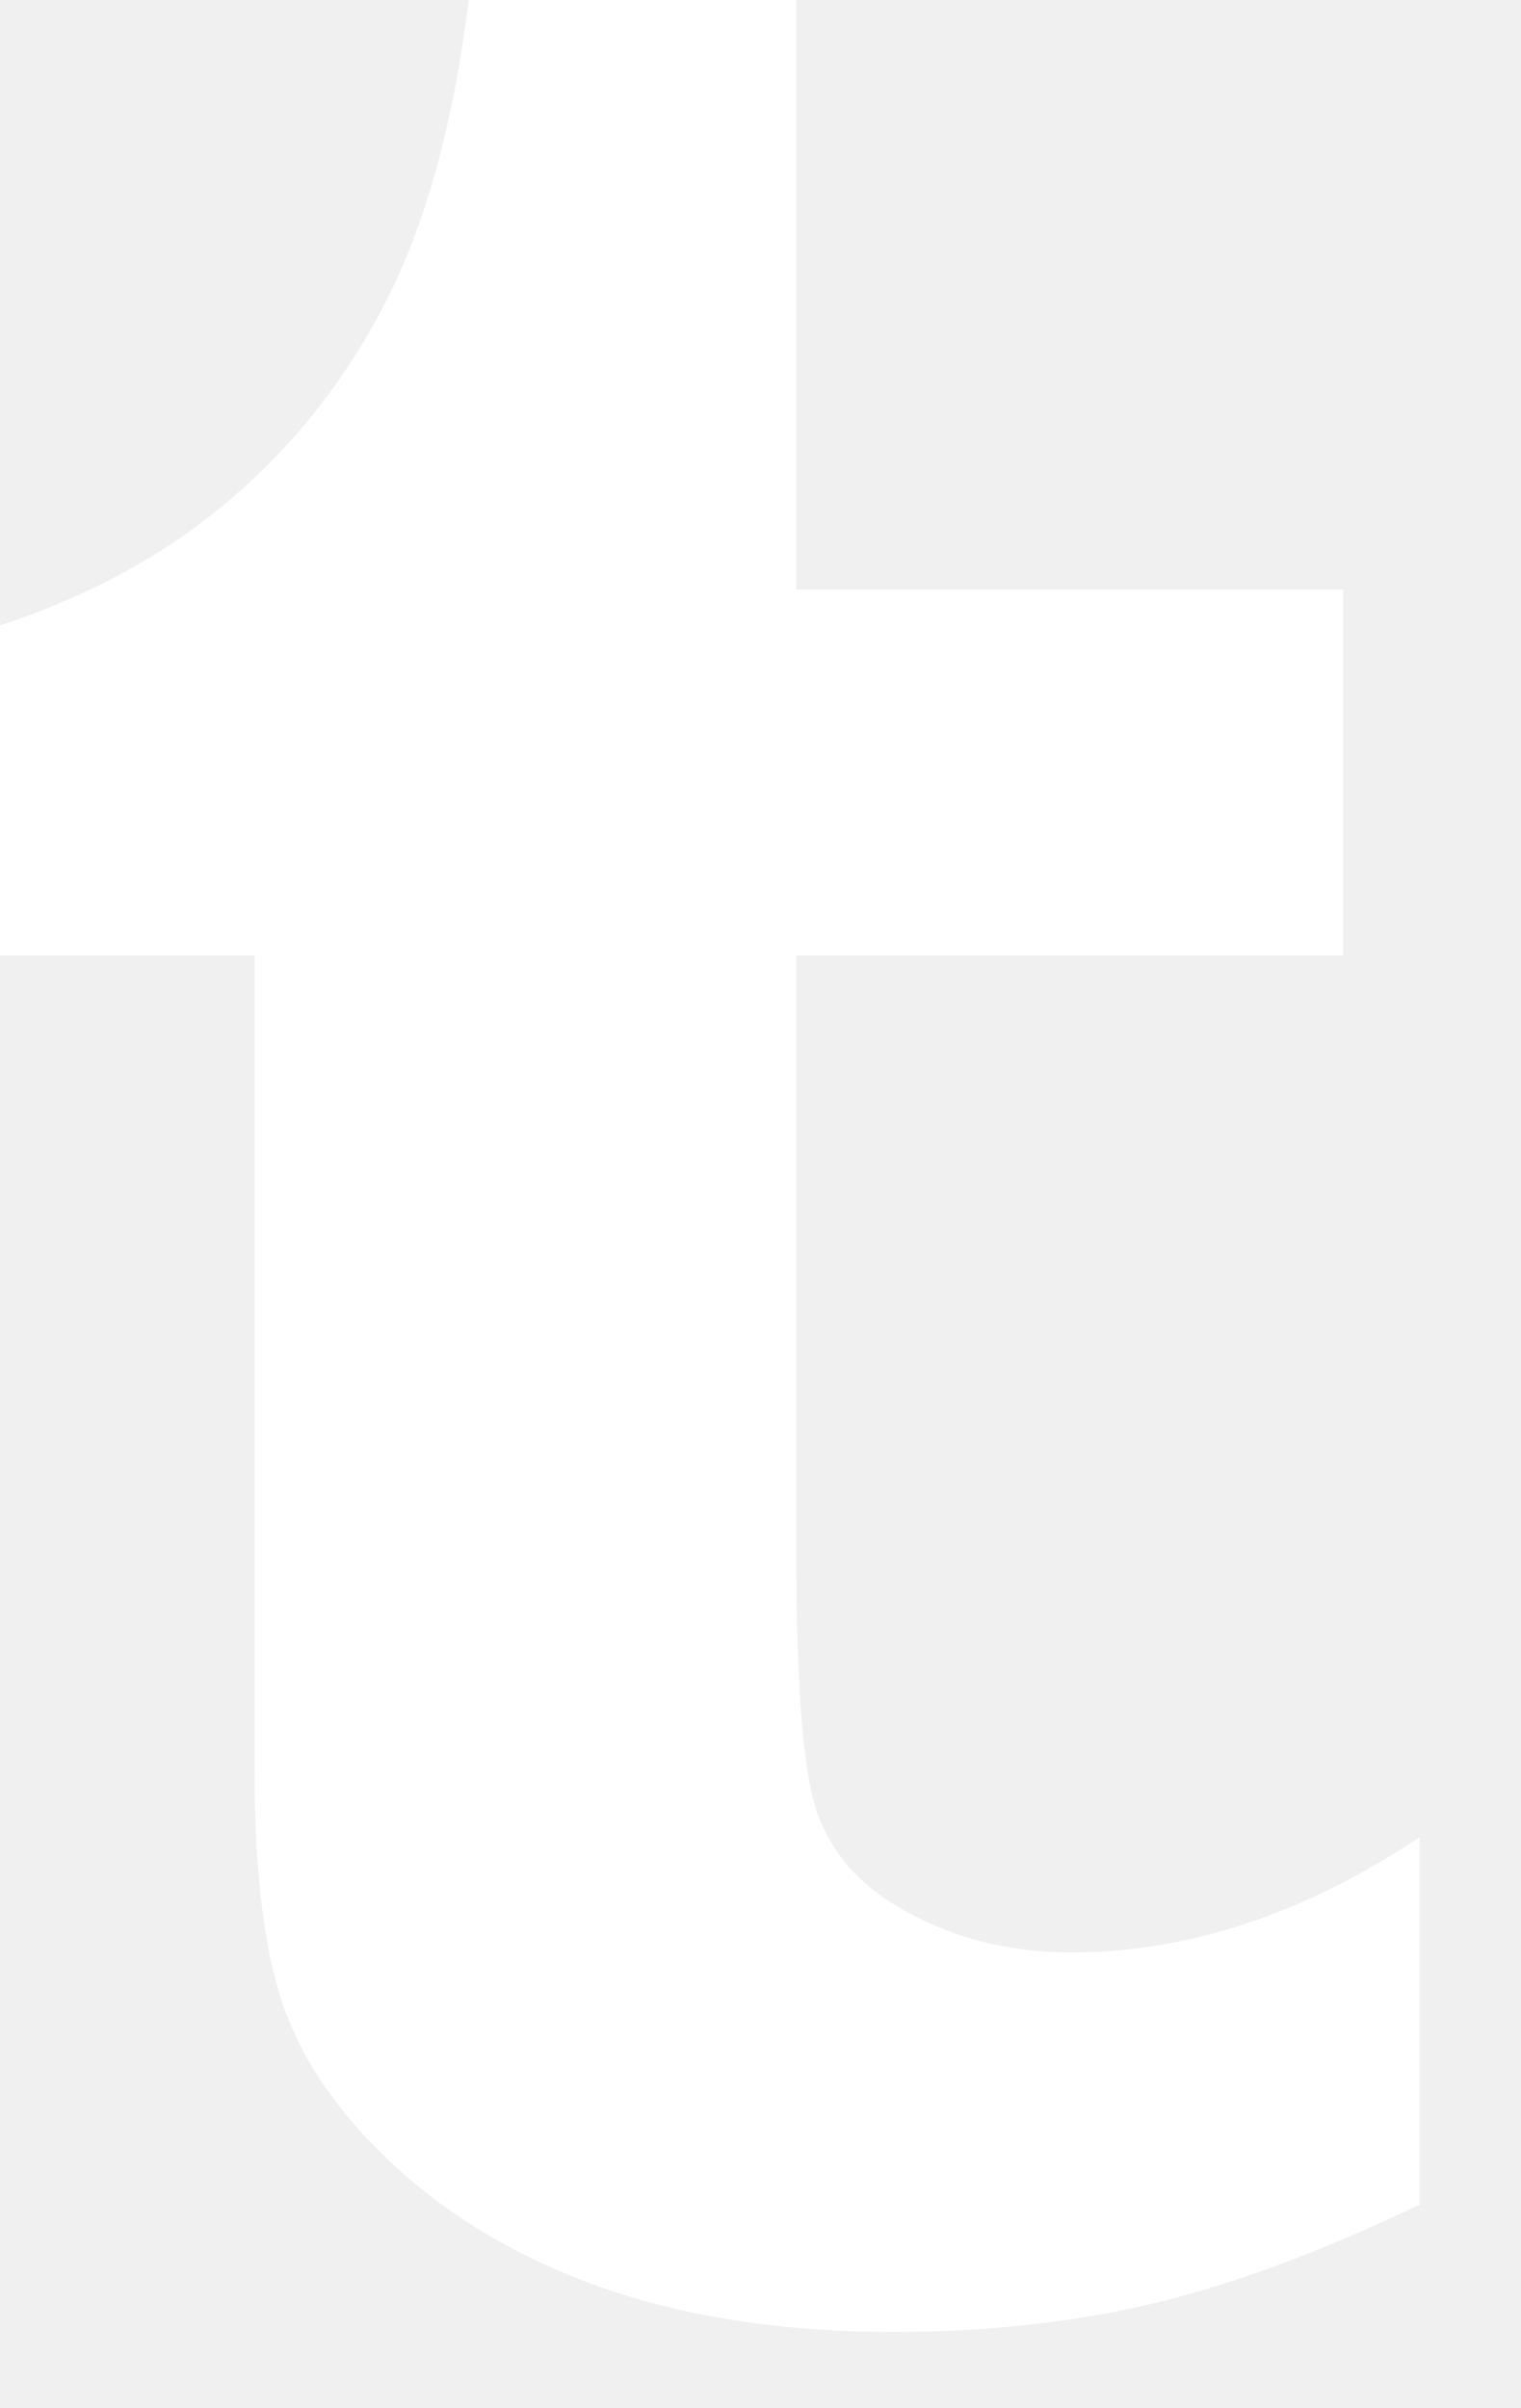
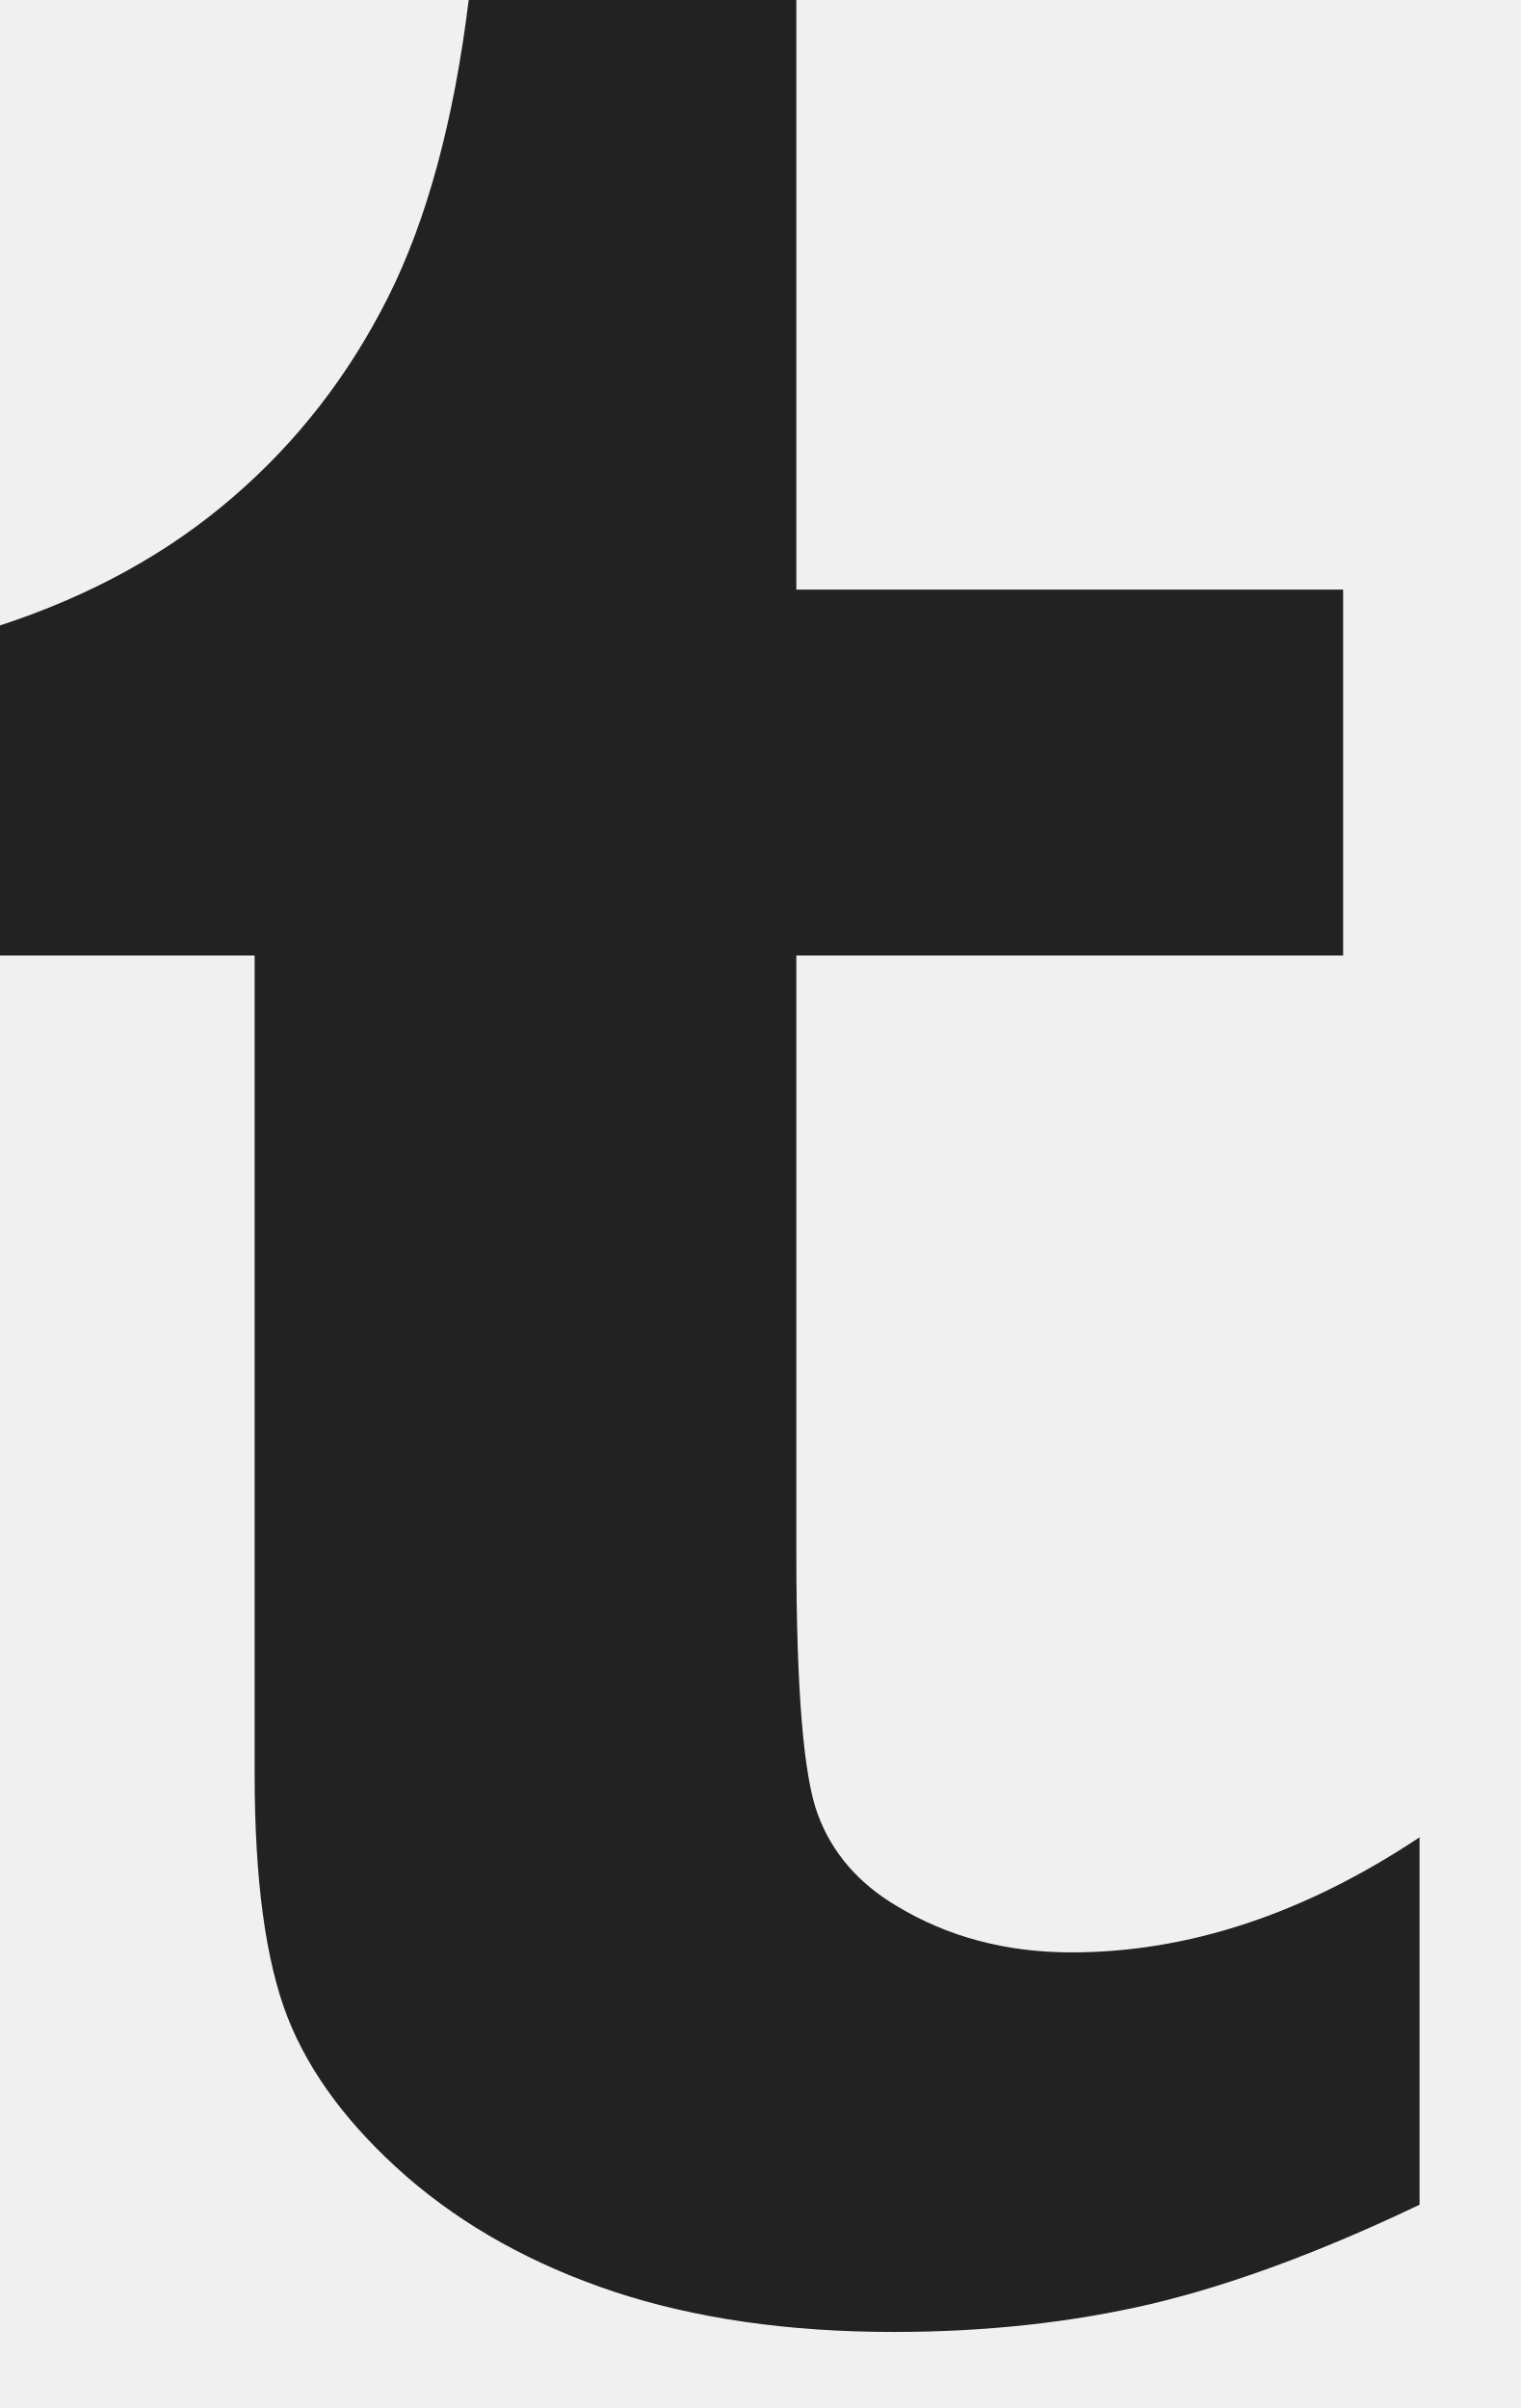
<svg xmlns="http://www.w3.org/2000/svg" width="12px" height="19px" viewBox="0 0 12 19" version="1.1">
  <defs />
  <g id="Page-1" stroke="none" stroke-width="1" fill="none" fill-rule="evenodd">
-     <g id="icon-tumblr" fill="#FFFFFF">
+     <g id="icon-tumblr" fill="#222222">
      <path d="M11.2,17.396 C10.423,17.767 9.72,18.027 9.091,18.177 C8.461,18.325 7.78,18.4 7.048,18.4 C6.217,18.4 5.482,18.293 4.843,18.082 C4.204,17.869 3.66,17.566 3.208,17.174 C2.757,16.779 2.444,16.362 2.27,15.92 C2.096,15.477 2.009,14.834 2.009,13.994 L2.009,7.539 L-8.8817842e-16,7.539 L-8.8817842e-16,4.935 C0.714,4.701 1.326,4.365 1.835,3.925 C2.345,3.487 2.753,2.96 3.062,2.345 C3.37,1.732 3.581,0.949 3.698,0 L6.283,0 L6.283,4.652 L10.597,4.652 L10.597,7.539 L6.283,7.539 L6.283,12.258 C6.283,13.324 6.339,14.01 6.451,14.313 C6.562,14.616 6.77,14.858 7.073,15.038 C7.476,15.282 7.936,15.405 8.454,15.405 C9.374,15.405 10.29,15.102 11.2,14.497 L11.2,17.396 L11.2,17.396 Z" id="Shape" />
    </g>
  </g>
</svg>
